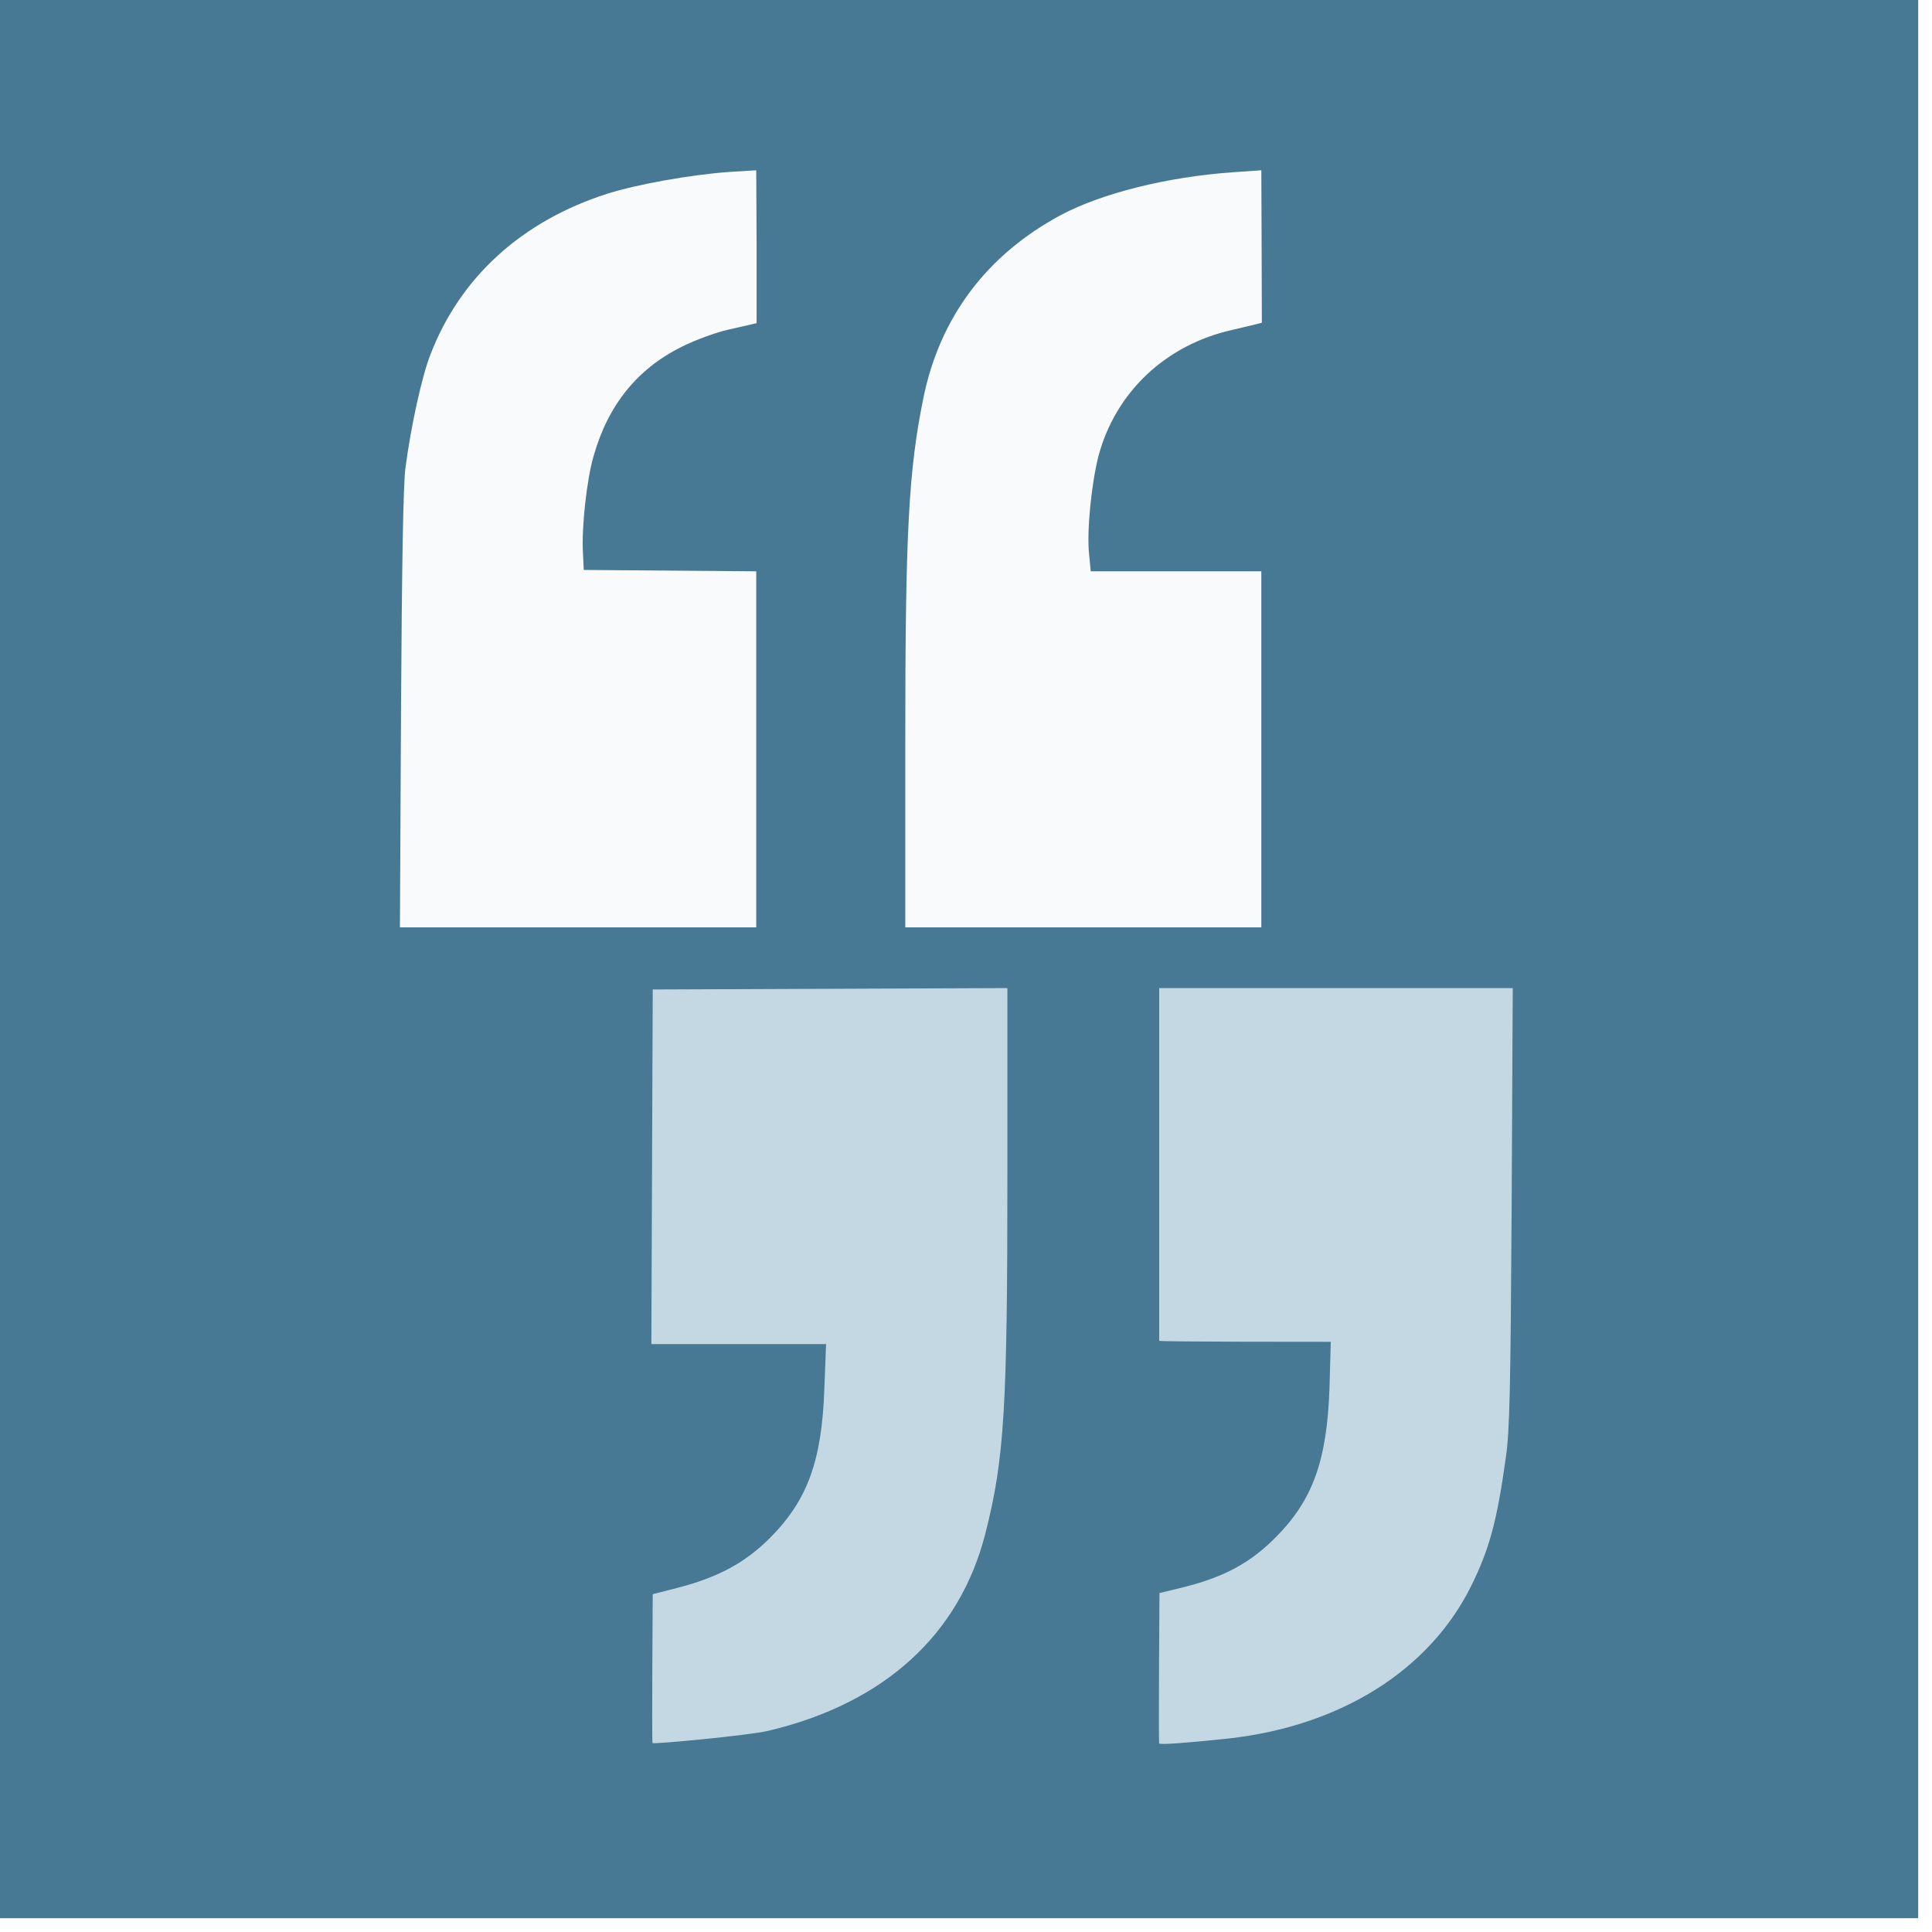
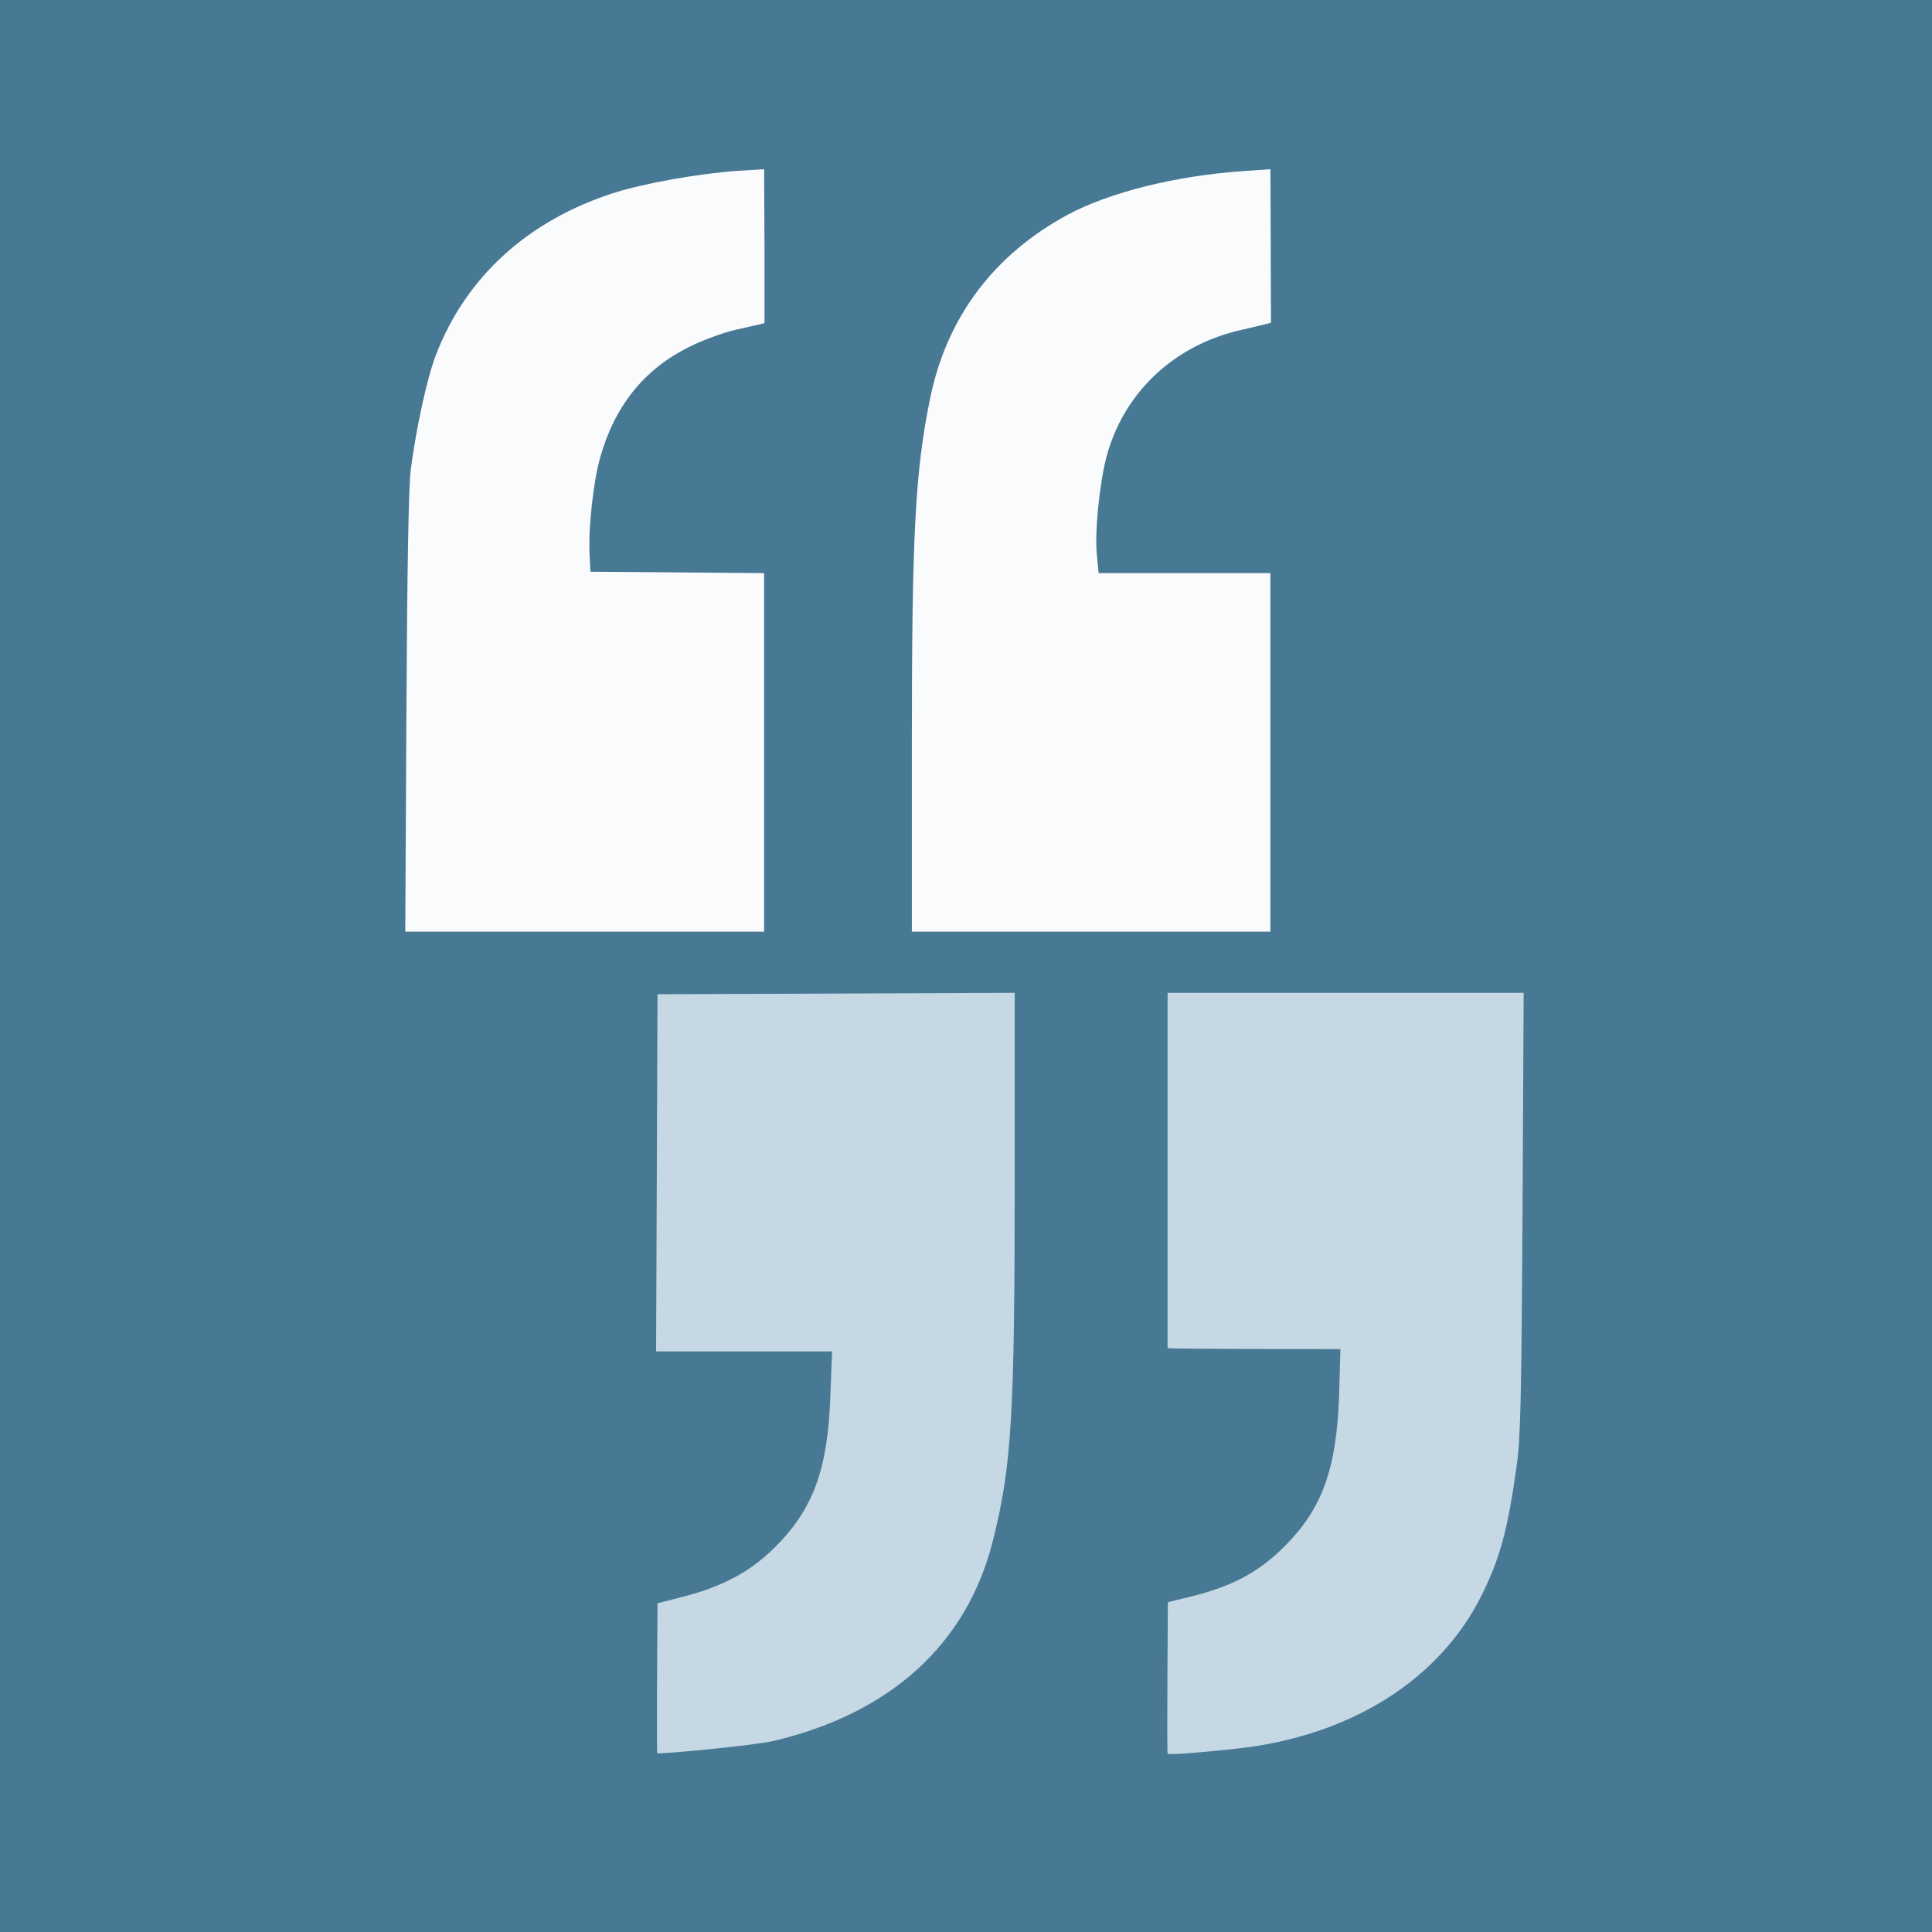
- <svg xmlns="http://www.w3.org/2000/svg" version="1.1" x="0px" y="0px" width="700px" height="700px" viewBox="5 5 700 700">
-   <path fill="hsl(202, 35%, 43%)" class="background" d="M0 0 L 700 0 L 700 700 L 0 700" />
-   <path fill="hsl(202, 35%, 98%)" class="upper" d="M150.3,262.3c0.3-52.8,0.8-81.8,1.6-87.8c2-15.1,5.9-32.9,9-40.9C171.7,105.4,194.1,85.1,225,75.2c11.1-3.5,30.3-6.9,44.2-7.9l9.8-0.6c0.149,26.8,0.149,26.8,0.128,55.383c-0.7,0.2-6.128,1.417-10.528,2.417c-4.3,1-11.8,3.7-16.7,6.2c-16.1,8-26.697,21.2-31.897,39.8c-2.4,8.3-4.3,25.5-3.8,34.5l0.3,6.5L279,212v129H149.9L150.3,262.3z" />
-   <path fill="hsl(202, 35%, 98%)" class="upper" d="M333,273.6c0-75.8,1.197-98.2,6.6-124.6c6-29.1,22.9-51.6,49.6-66c15-8,38.603-13.9,62.603-15.6l10.2-0.7c0,0,0.197,46.237,0.193,55.237c-0.7,0.2-6.193,1.563-10.594,2.563c-24.3,5.4-42.6,22.7-48.7,46.1c-2.5,10.1-4.2,27.1-3.3,35.2l0.6,6.2H462v129H333V273.6z" />
-   <path fill="hsl(202, 35%, 83%)" class="lower" d="M241.417,636.542c-0.3-0.7,0.083-53.942,0.083-53.942l9-2.3c14.7-3.8,24.5-9.1,33.5-18.1c13.6-13.7,18.8-27.9,19.697-54.4L304.3,492H241l0.5-128.5L370,363v67.7c0,84.5-1.103,102.8-7.9,129.6c-9.3,36.9-36.6,61.8-78.7,71.8C276.3,633.8,241.459,637.04,241.417,636.542z" />
-   <path fill="hsl(202, 35%, 83%)" class="lower" d="M425,636.7c-0.303-0.3,0.1-54.5,0.1-54.5l9-2.2c14.3-3.6,23.898-8.7,33-17.9c13.5-13.5,18.7-27.8,19.6-54.3l0.468-16.633c0,0-62.169,0.033-62.169-0.367c0-0.5,0-127.8,0-127.8H553.1l-0.4,79.3C552.3,508.5,552,523.4,550.6,533c-3.2,23.2-6,33.3-12.5,46.5c-15.1,30.6-47.3,50.9-88.102,55.4C434.9,636.5,425.5,637.2,425,636.7z" />
+ <svg xmlns="http://www.w3.org/2000/svg" version="1.1" x="0px" y="0px" width="700px" height="700px" viewBox="5 5 700 700" id="svg5">
+   <defs id="defs5" />
+   <path fill="#477894" class="background" d="M 5,5 H 705 V 705 H 5" id="path1" style="stroke-width:1" />
+   <path fill="#f9fbfc" class="upper" d="m 152.241,263.306 c 0.302,-53.177 0.806,-82.384 1.611,-88.427 2.014,-15.208 5.942,-33.135 9.064,-41.192 10.877,-28.401 33.437,-48.846 64.558,-58.817 11.179,-3.525 30.516,-6.949 44.516,-7.956 l 9.87,-0.604 c 0.15,26.991 0.15,26.991 0.129,55.779 -0.705,0.201 -6.172,1.427 -10.603,2.434 -4.331,1.007 -11.884,3.726 -16.819,6.244 -16.215,8.057 -26.888,21.351 -32.125,40.084 -2.417,8.359 -4.331,25.682 -3.827,34.746 l 0.302,6.546 62.943,0.504 V 342.568 H 151.838 Z" id="path2" style="stroke-width:1.007" />
+   <path fill="#f9fbfc" class="upper" d="m 335.379,274.687 c 0,-76.341 1.206,-98.901 6.647,-125.49 6.043,-29.308 23.064,-51.969 49.954,-66.471 15.107,-8.057 38.879,-13.999 63.05,-15.711 l 10.273,-0.705 c 0,0 0.198,46.567 0.194,55.632 -0.705,0.201 -6.237,1.574 -10.67,2.581 -24.474,5.439 -42.904,22.862 -49.048,46.429 -2.518,10.172 -4.23,27.294 -3.324,35.451 l 0.604,6.244 H 465.3 V 342.568 H 335.379 Z" id="path3" style="stroke-width:1.007" />
+   <path fill="#c5d8e3" class="lower" d="m 243.141,640.221 c -0.302,-0.705 0.084,-54.327 0.084,-54.327 l 9.064,-2.316 c 14.805,-3.827 24.675,-9.165 33.739,-18.229 13.697,-13.798 18.934,-28.099 19.838,-54.789 l 0.607,-15.913 h -63.752 l 0.504,-129.418 129.418,-0.504 v 68.184 c 0,85.104 -1.111,103.534 -7.956,130.526 -9.366,37.164 -36.861,62.241 -79.262,72.313 -7.151,1.712 -42.241,4.975 -42.283,4.474 z" id="path4" style="stroke-width:1.007" />
+   <path fill="#c5d8e3" class="lower" d="m 428.036,640.38 c -0.305,-0.302 0.101,-54.889 0.101,-54.889 l 9.064,-2.216 c 14.402,-3.626 24.069,-8.762 33.236,-18.028 13.596,-13.596 18.834,-27.999 19.74,-54.688 l 0.471,-16.752 c 0,0 -62.613,0.033 -62.613,-0.37 0,-0.504 0,-128.713 0,-128.713 h 129.016 l -0.403,79.866 c -0.403,66.673 -0.705,81.679 -2.115,91.348 -3.223,23.366 -6.043,33.538 -12.589,46.832 -15.208,30.819 -47.638,51.264 -88.731,55.796 -15.206,1.611 -24.673,2.316 -25.177,1.813 z" id="path5" style="stroke-width:1.007" />
</svg>
